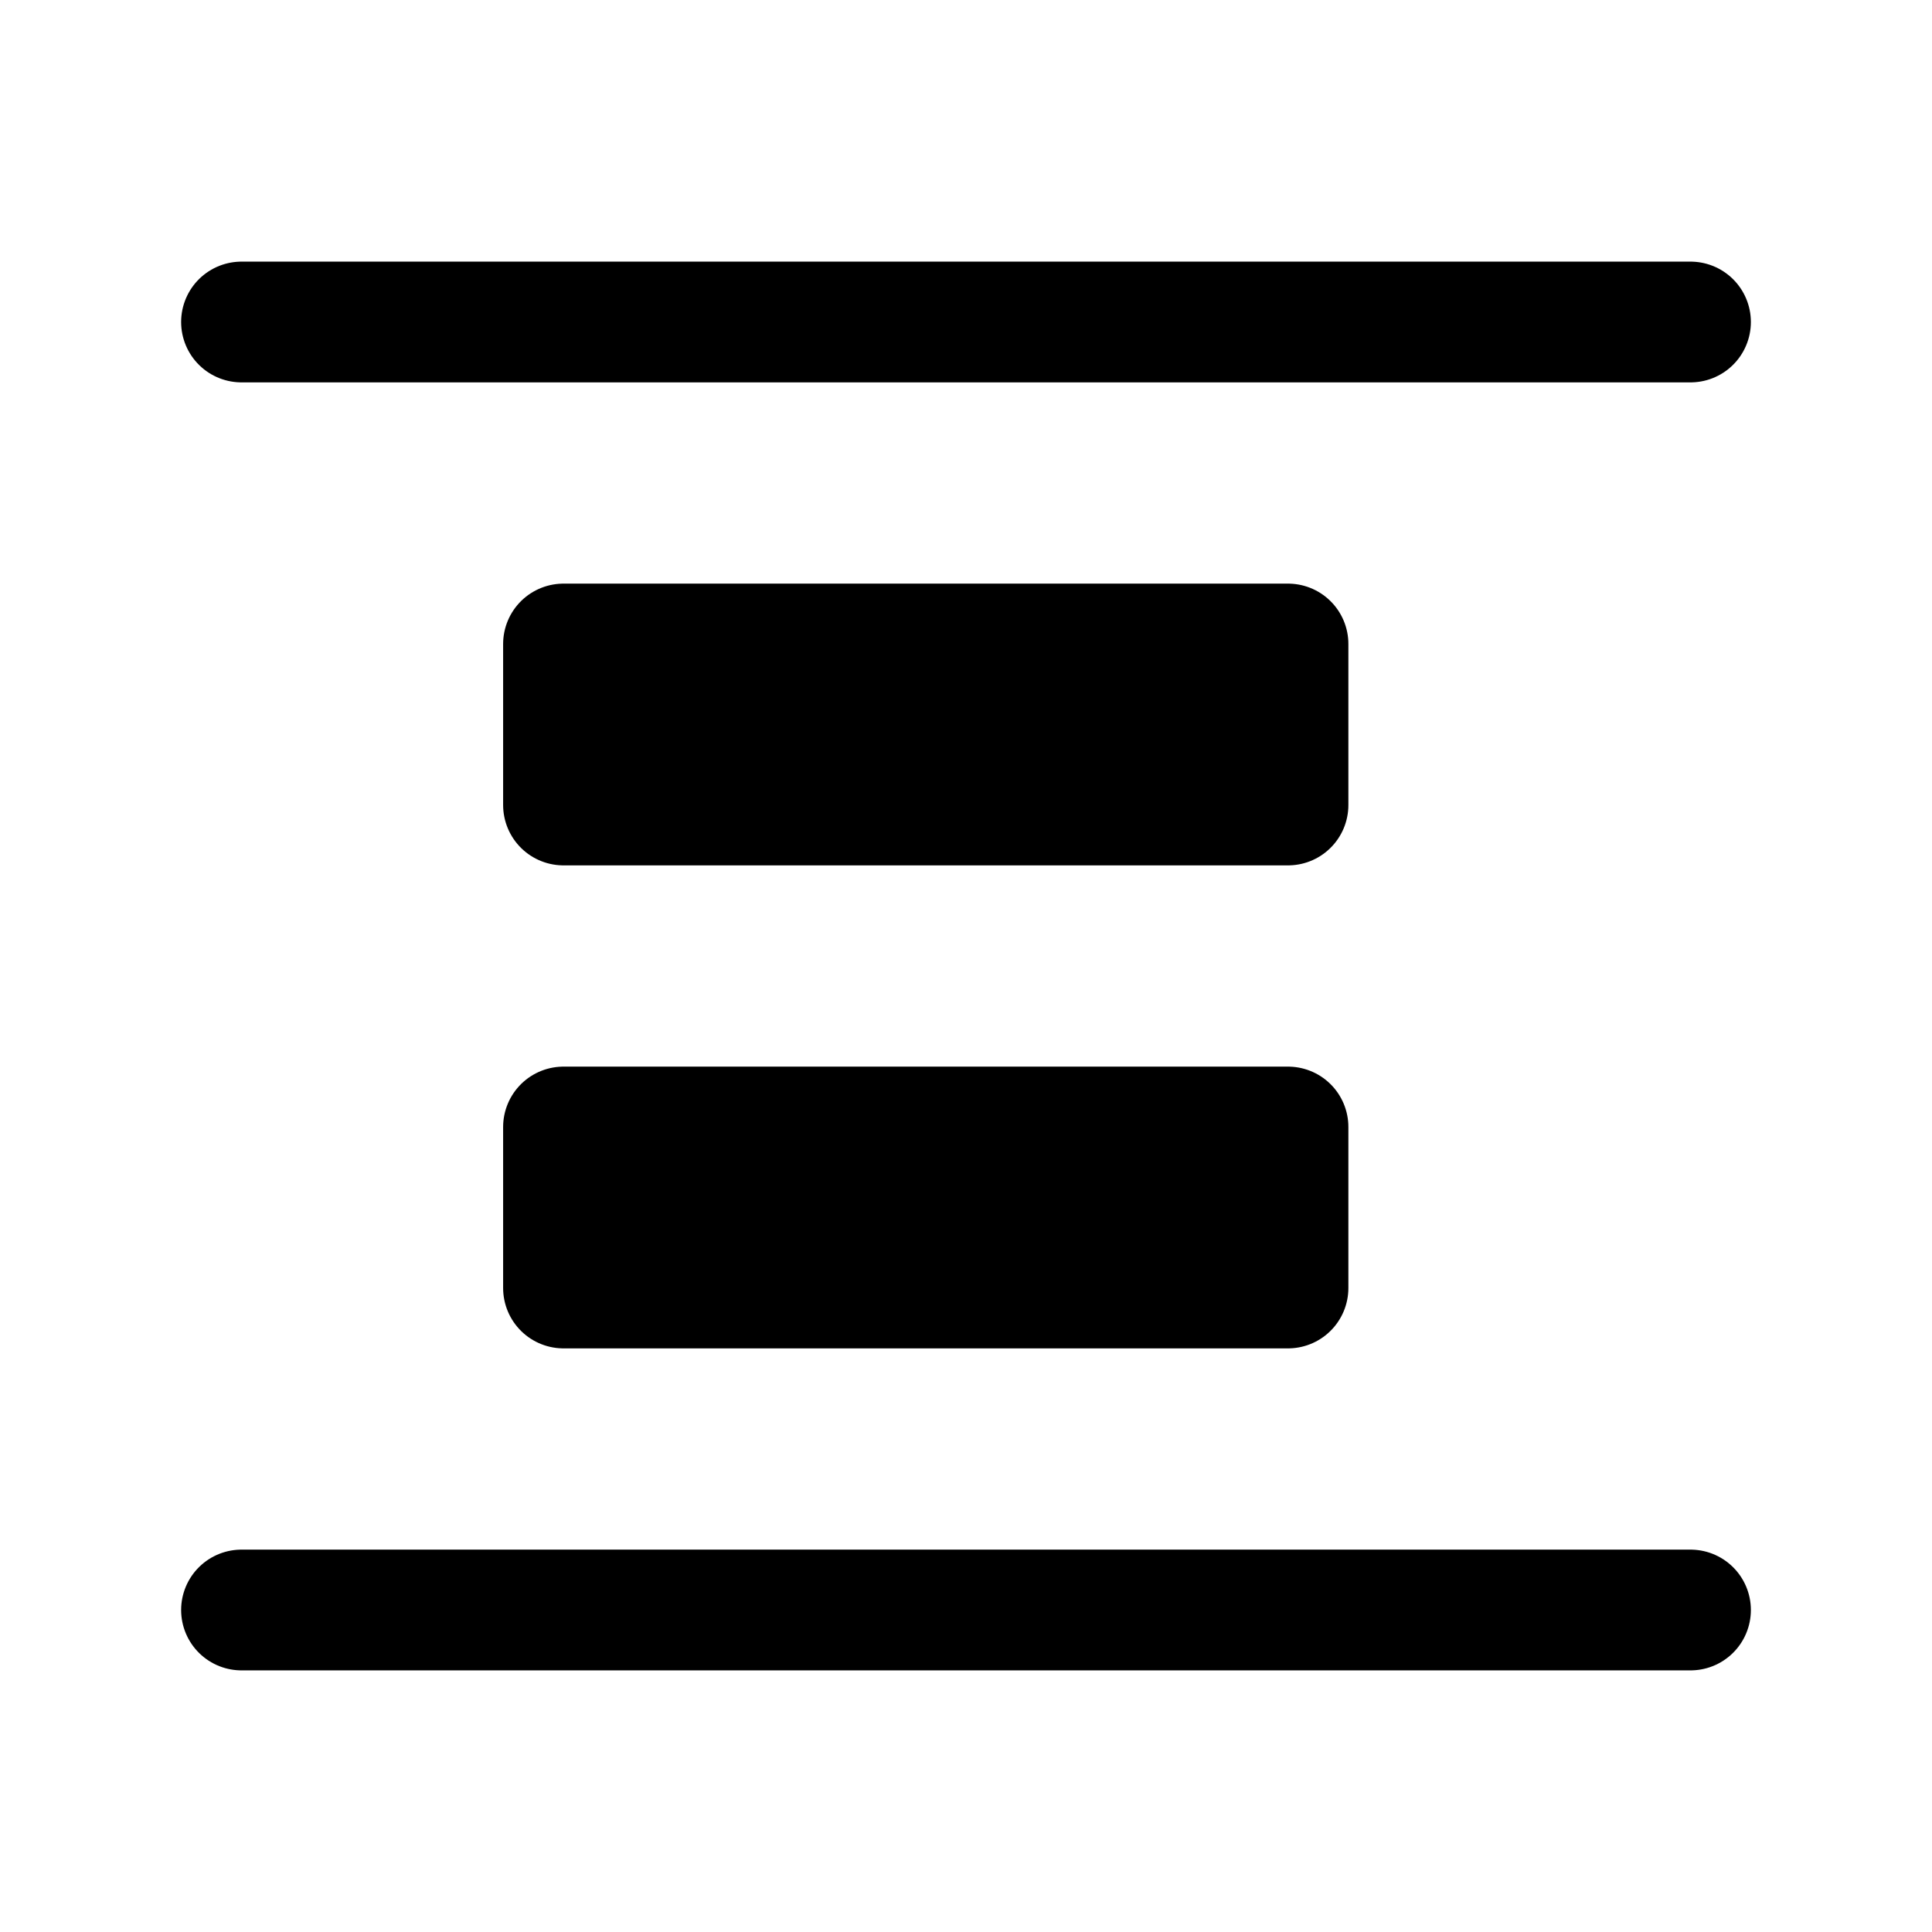
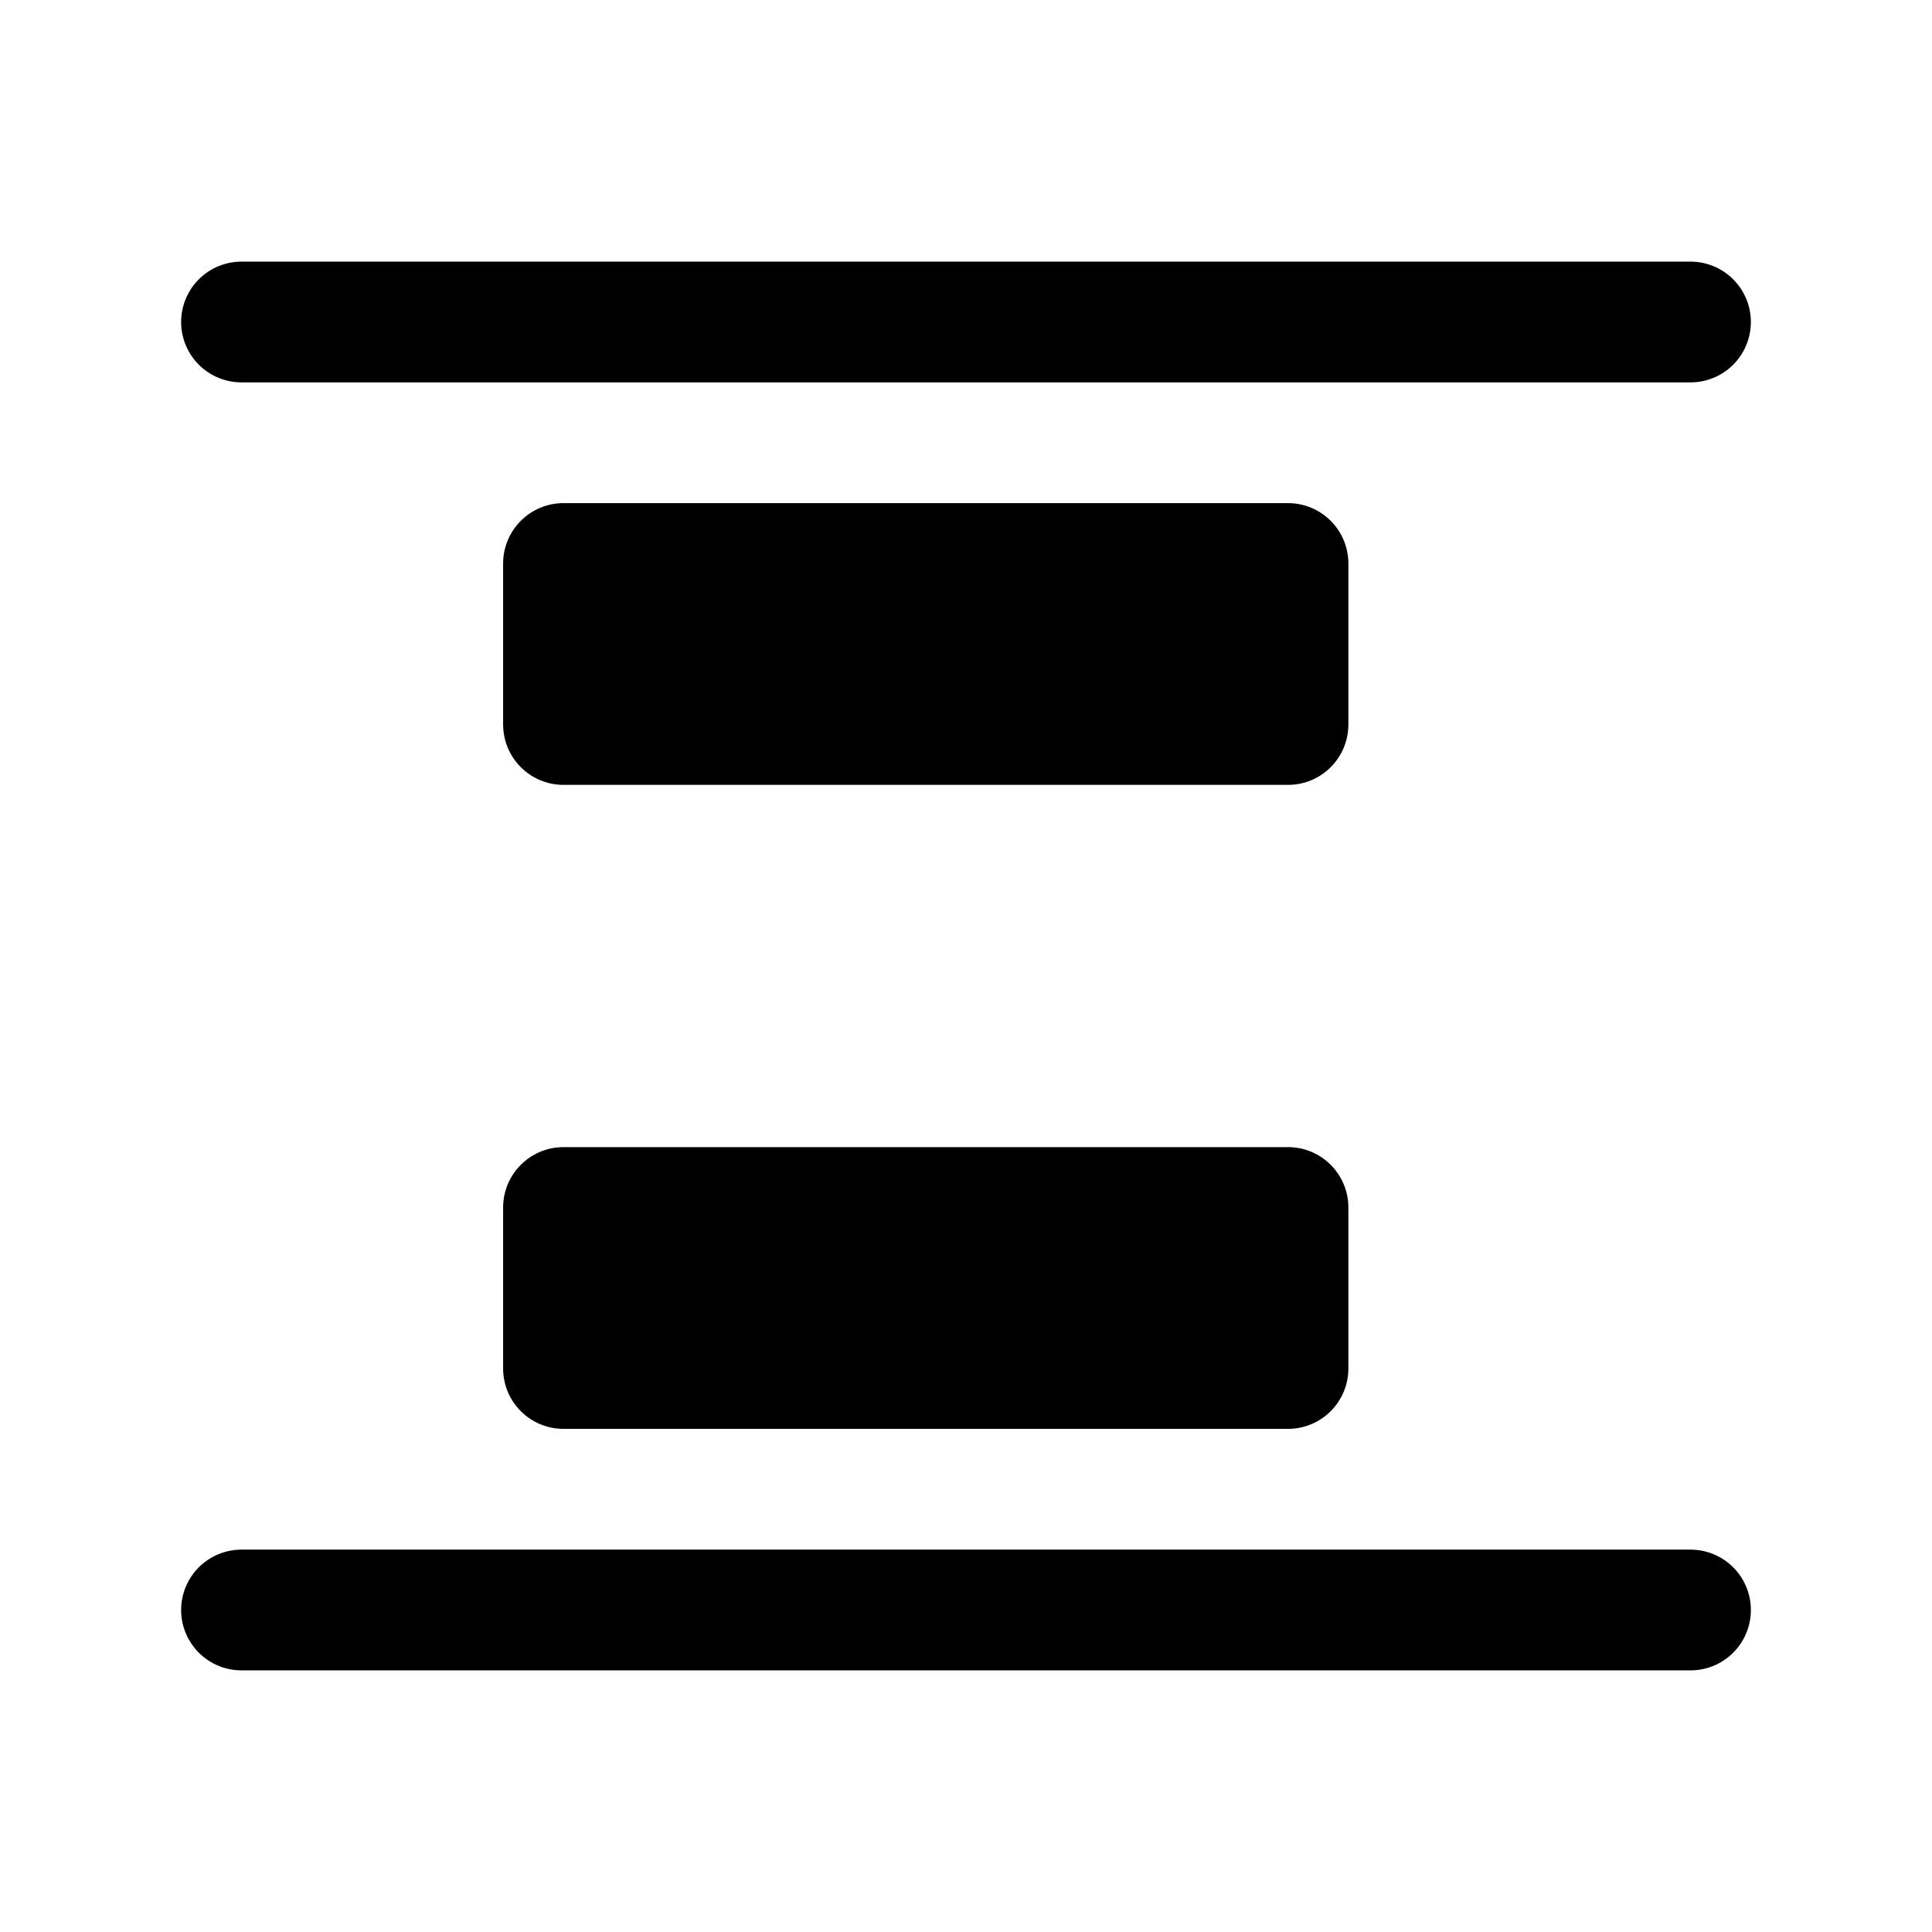
<svg xmlns="http://www.w3.org/2000/svg" viewBox="0 0 24 24" fill="none">
  <path d="M3 20L21 20" stroke="currentColor" stroke-width="1.5" stroke-linecap="round" stroke-linejoin="round" />
  <path d="M3 4L21 4" stroke="currentColor" stroke-width="1.5" stroke-linecap="round" stroke-linejoin="round" />
-   <path d="M7 14L7 16L16 16L16 14L7 14Z" fill="currentColor" stroke="currentColor" stroke-width="1.5" stroke-linejoin="round" />
-   <path d="M7 8L7 10L16 10L16 8L7 8Z" fill="currentColor" stroke="currentColor" stroke-width="1.5" stroke-linejoin="round" />
+   <path d="M6.25 17C6.25 17.414 6.586 17.75 7 17.75L16 17.75C16.414 17.75 16.75 17.414 16.75 17V15C16.75 14.586 16.414 14.25 16 14.25L7 14.25C6.586 14.25 6.25 14.586 6.25 15L6.25 17Z" fill="currentColor" />
+   <path d="M6.25 9C6.25 9.414 6.586 9.75 7 9.75L16 9.75C16.414 9.75 16.75 9.414 16.75 9V7C16.75 6.586 16.414 6.25 16 6.25L7 6.25C6.586 6.25 6.25 6.586 6.25 7L6.25 9Z" fill="currentColor" />
</svg>
